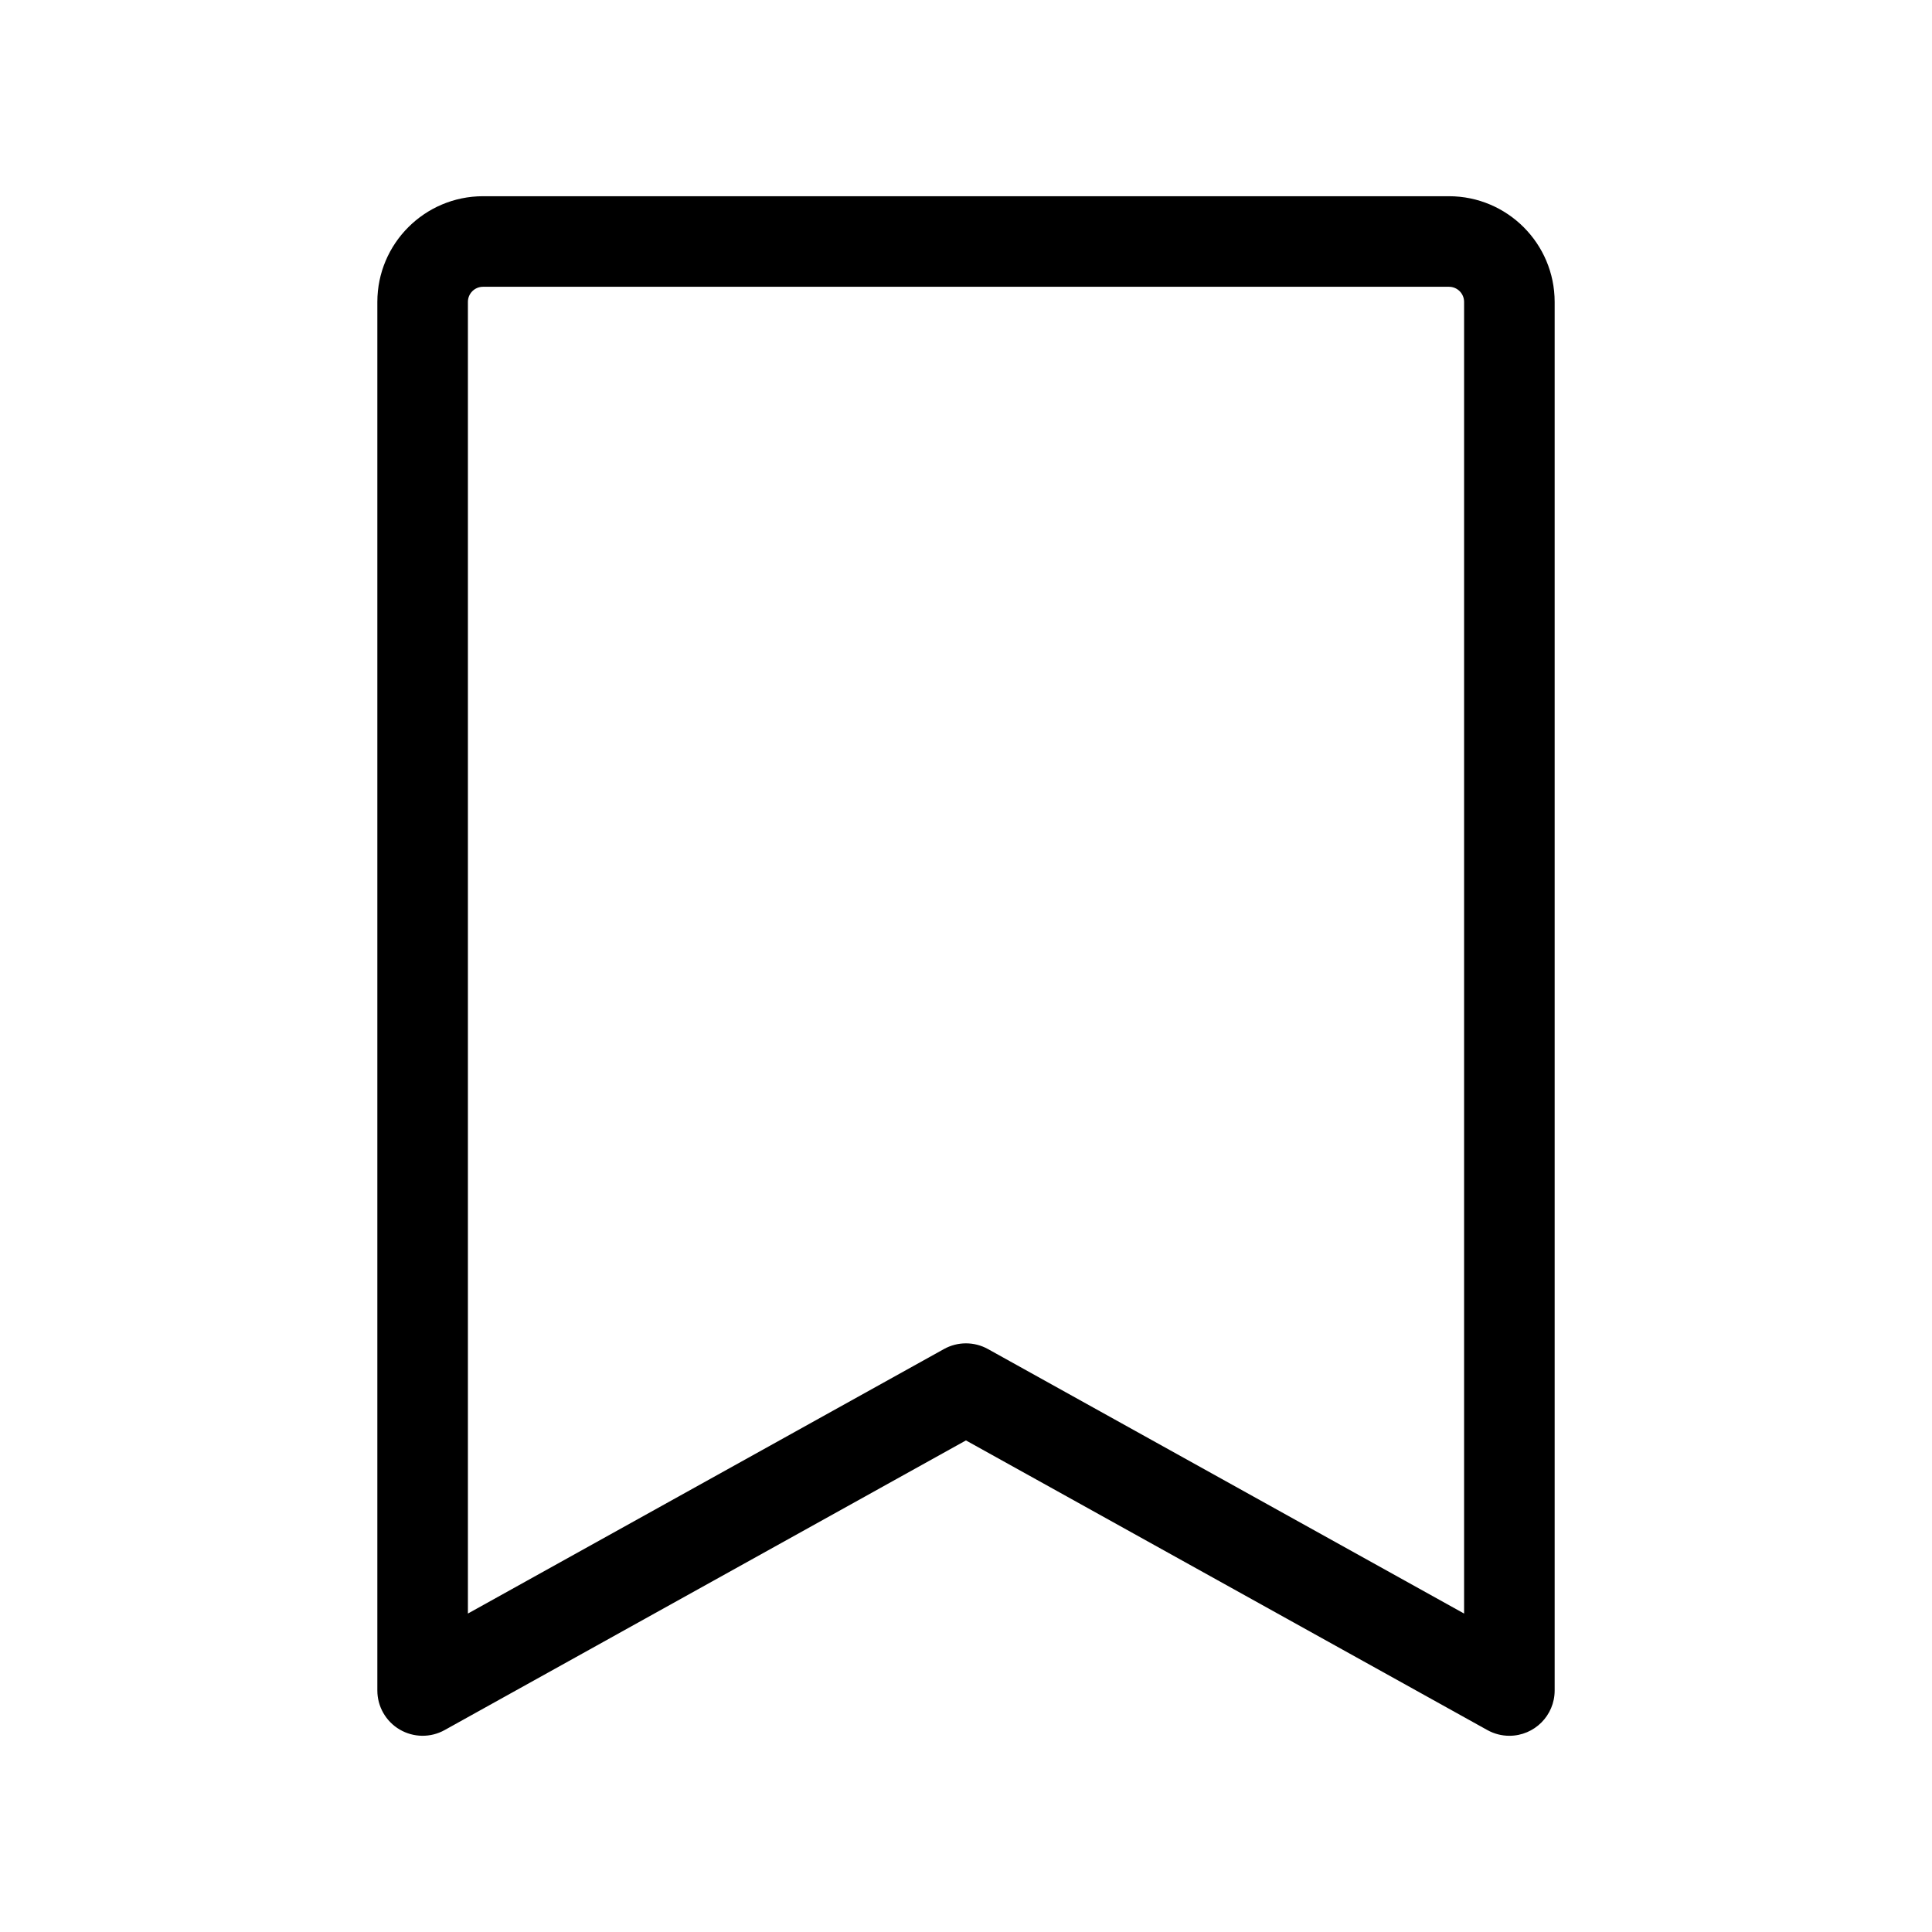
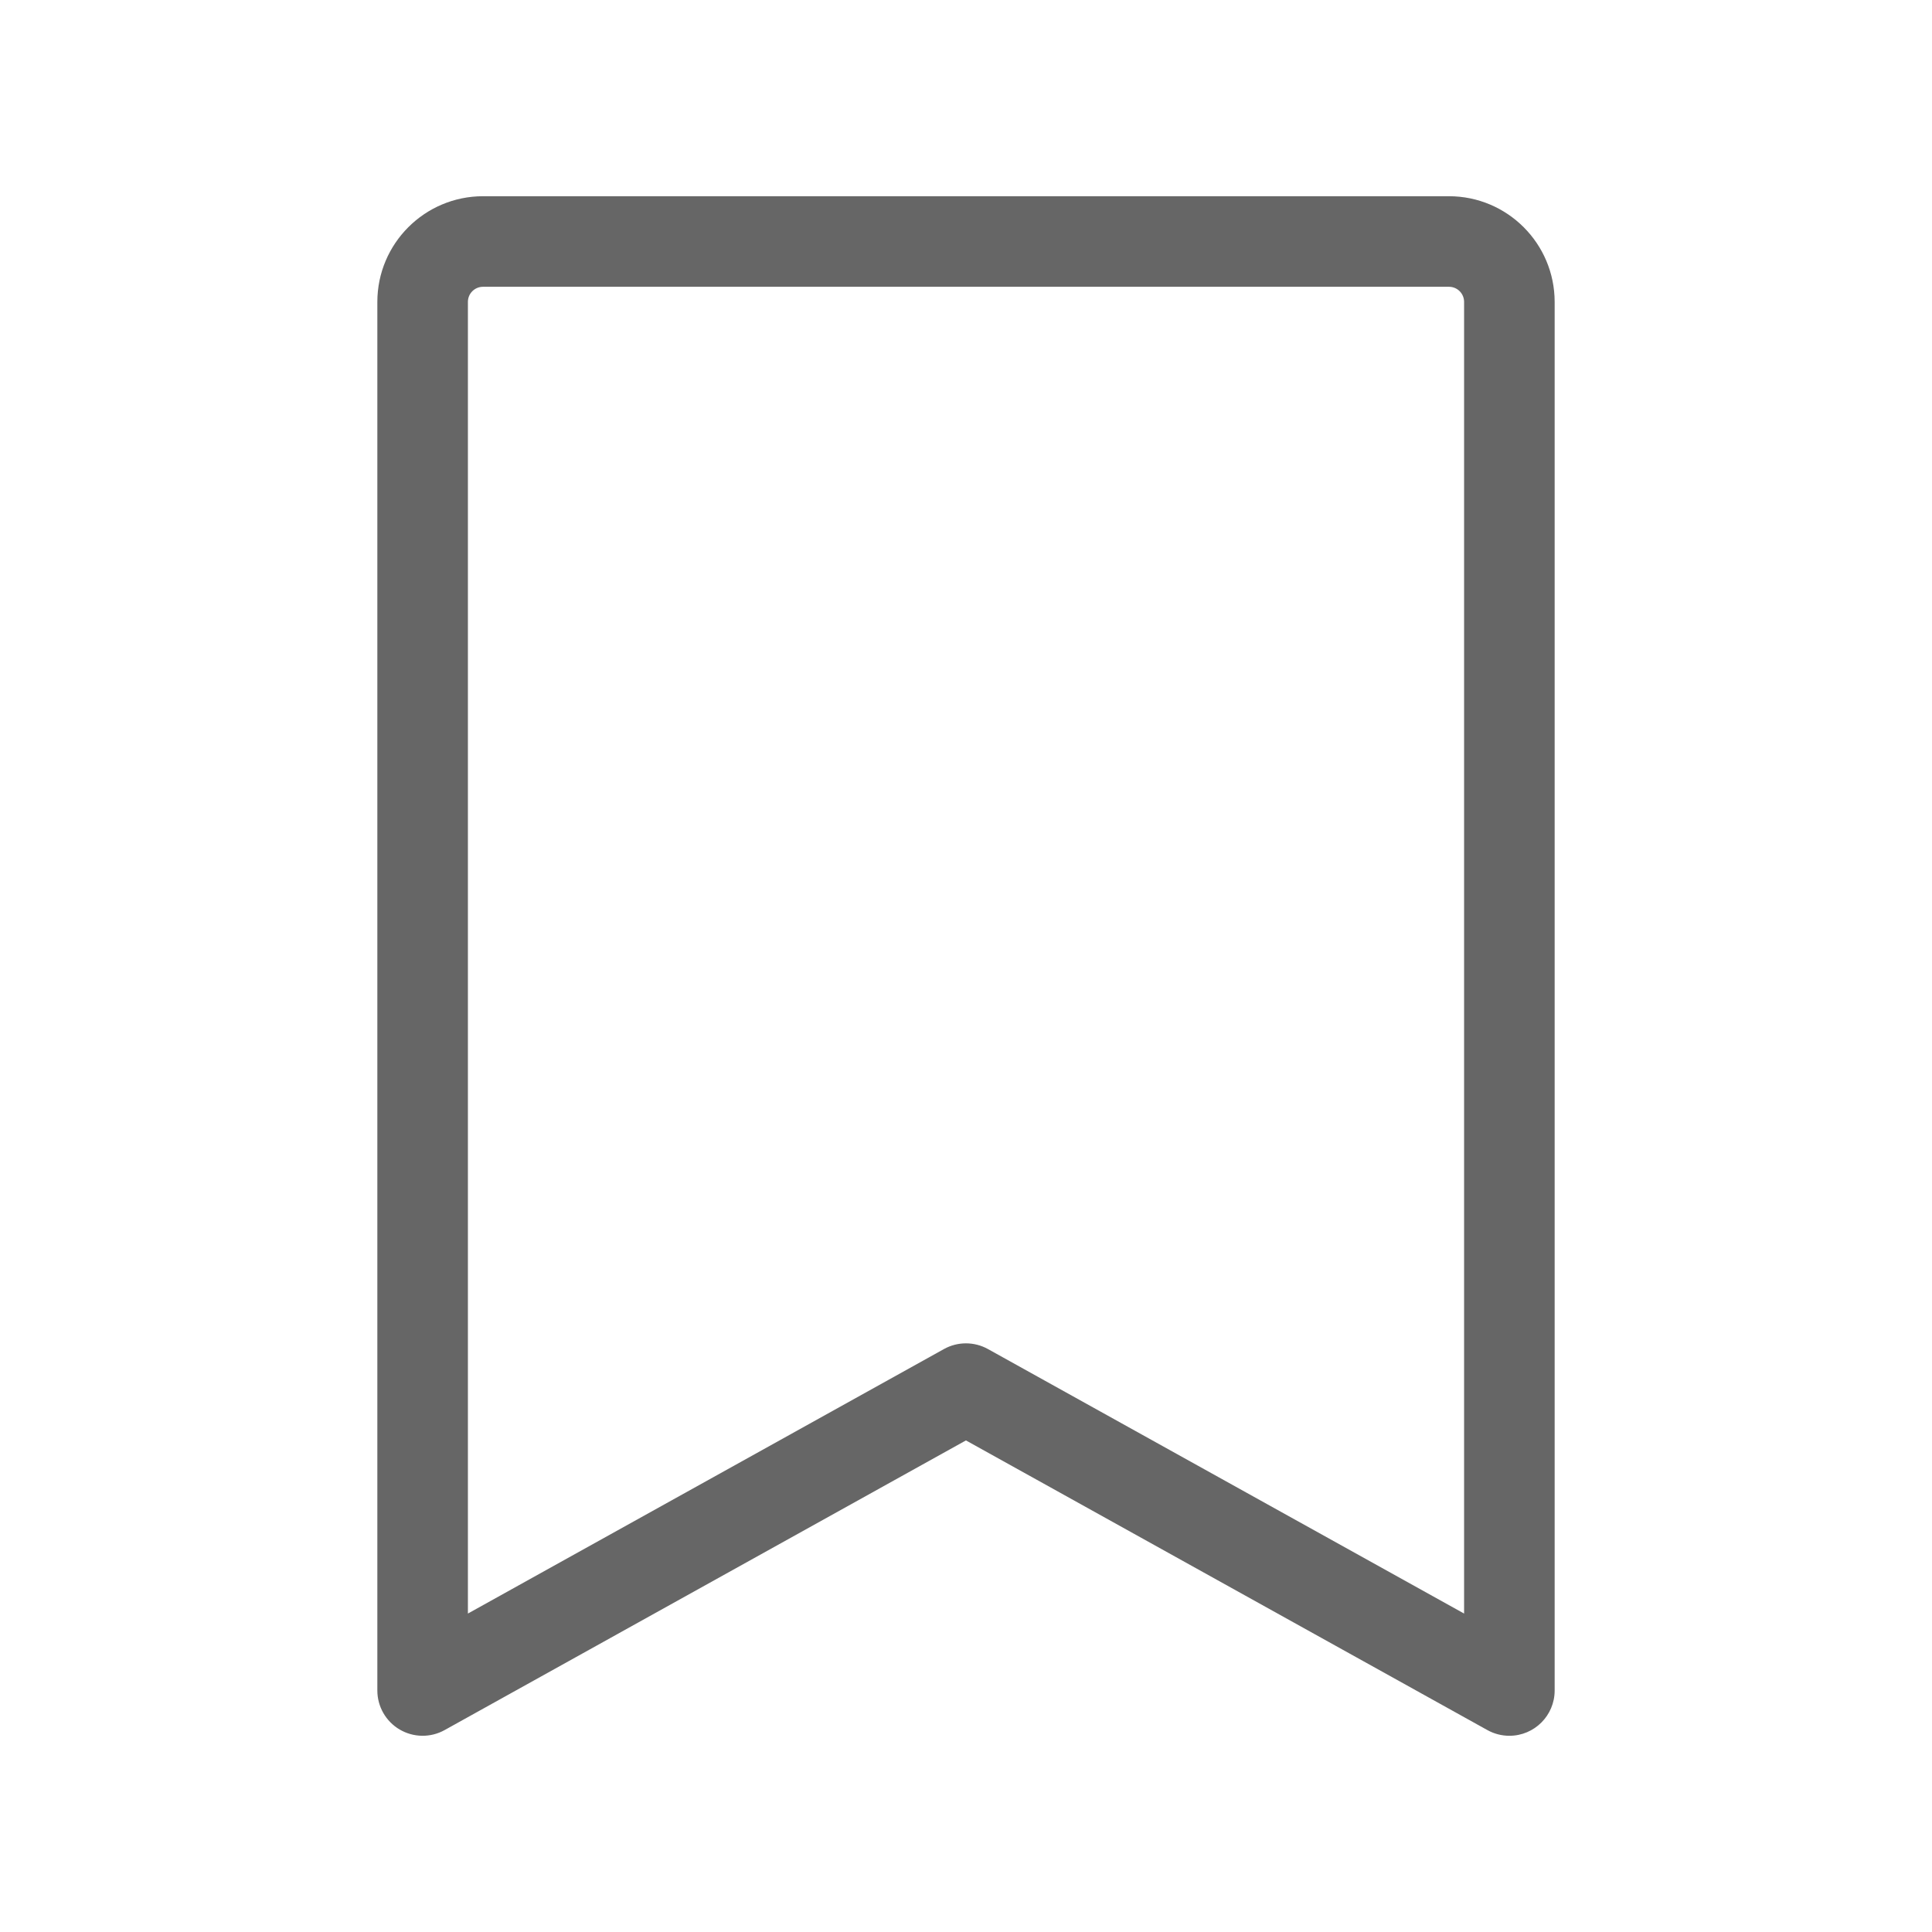
- <svg xmlns="http://www.w3.org/2000/svg" id="Flat" viewBox="0 0 256 256">
+ <svg xmlns="http://www.w3.org/2000/svg" id="Flat" viewBox="0 0 256 256" fill="#666666">
  <path d="M200,230a5.994,5.994,0,0,1-2.914-.755l-69.093-38.382-69.079,38.382A6.001,6.001,0,0,1,50,224V40A14.016,14.016,0,0,1,64,26H192a14.016,14.016,0,0,1,14,14V224a6,6,0,0,1-6,6Zm-72.007-52a6.001,6.001,0,0,1,2.914.755L194,213.804V40a2.002,2.002,0,0,0-2-2H64a2.002,2.002,0,0,0-2,2V213.803l63.079-35.048A6.003,6.003,0,0,1,127.993,178Z" />
</svg>
